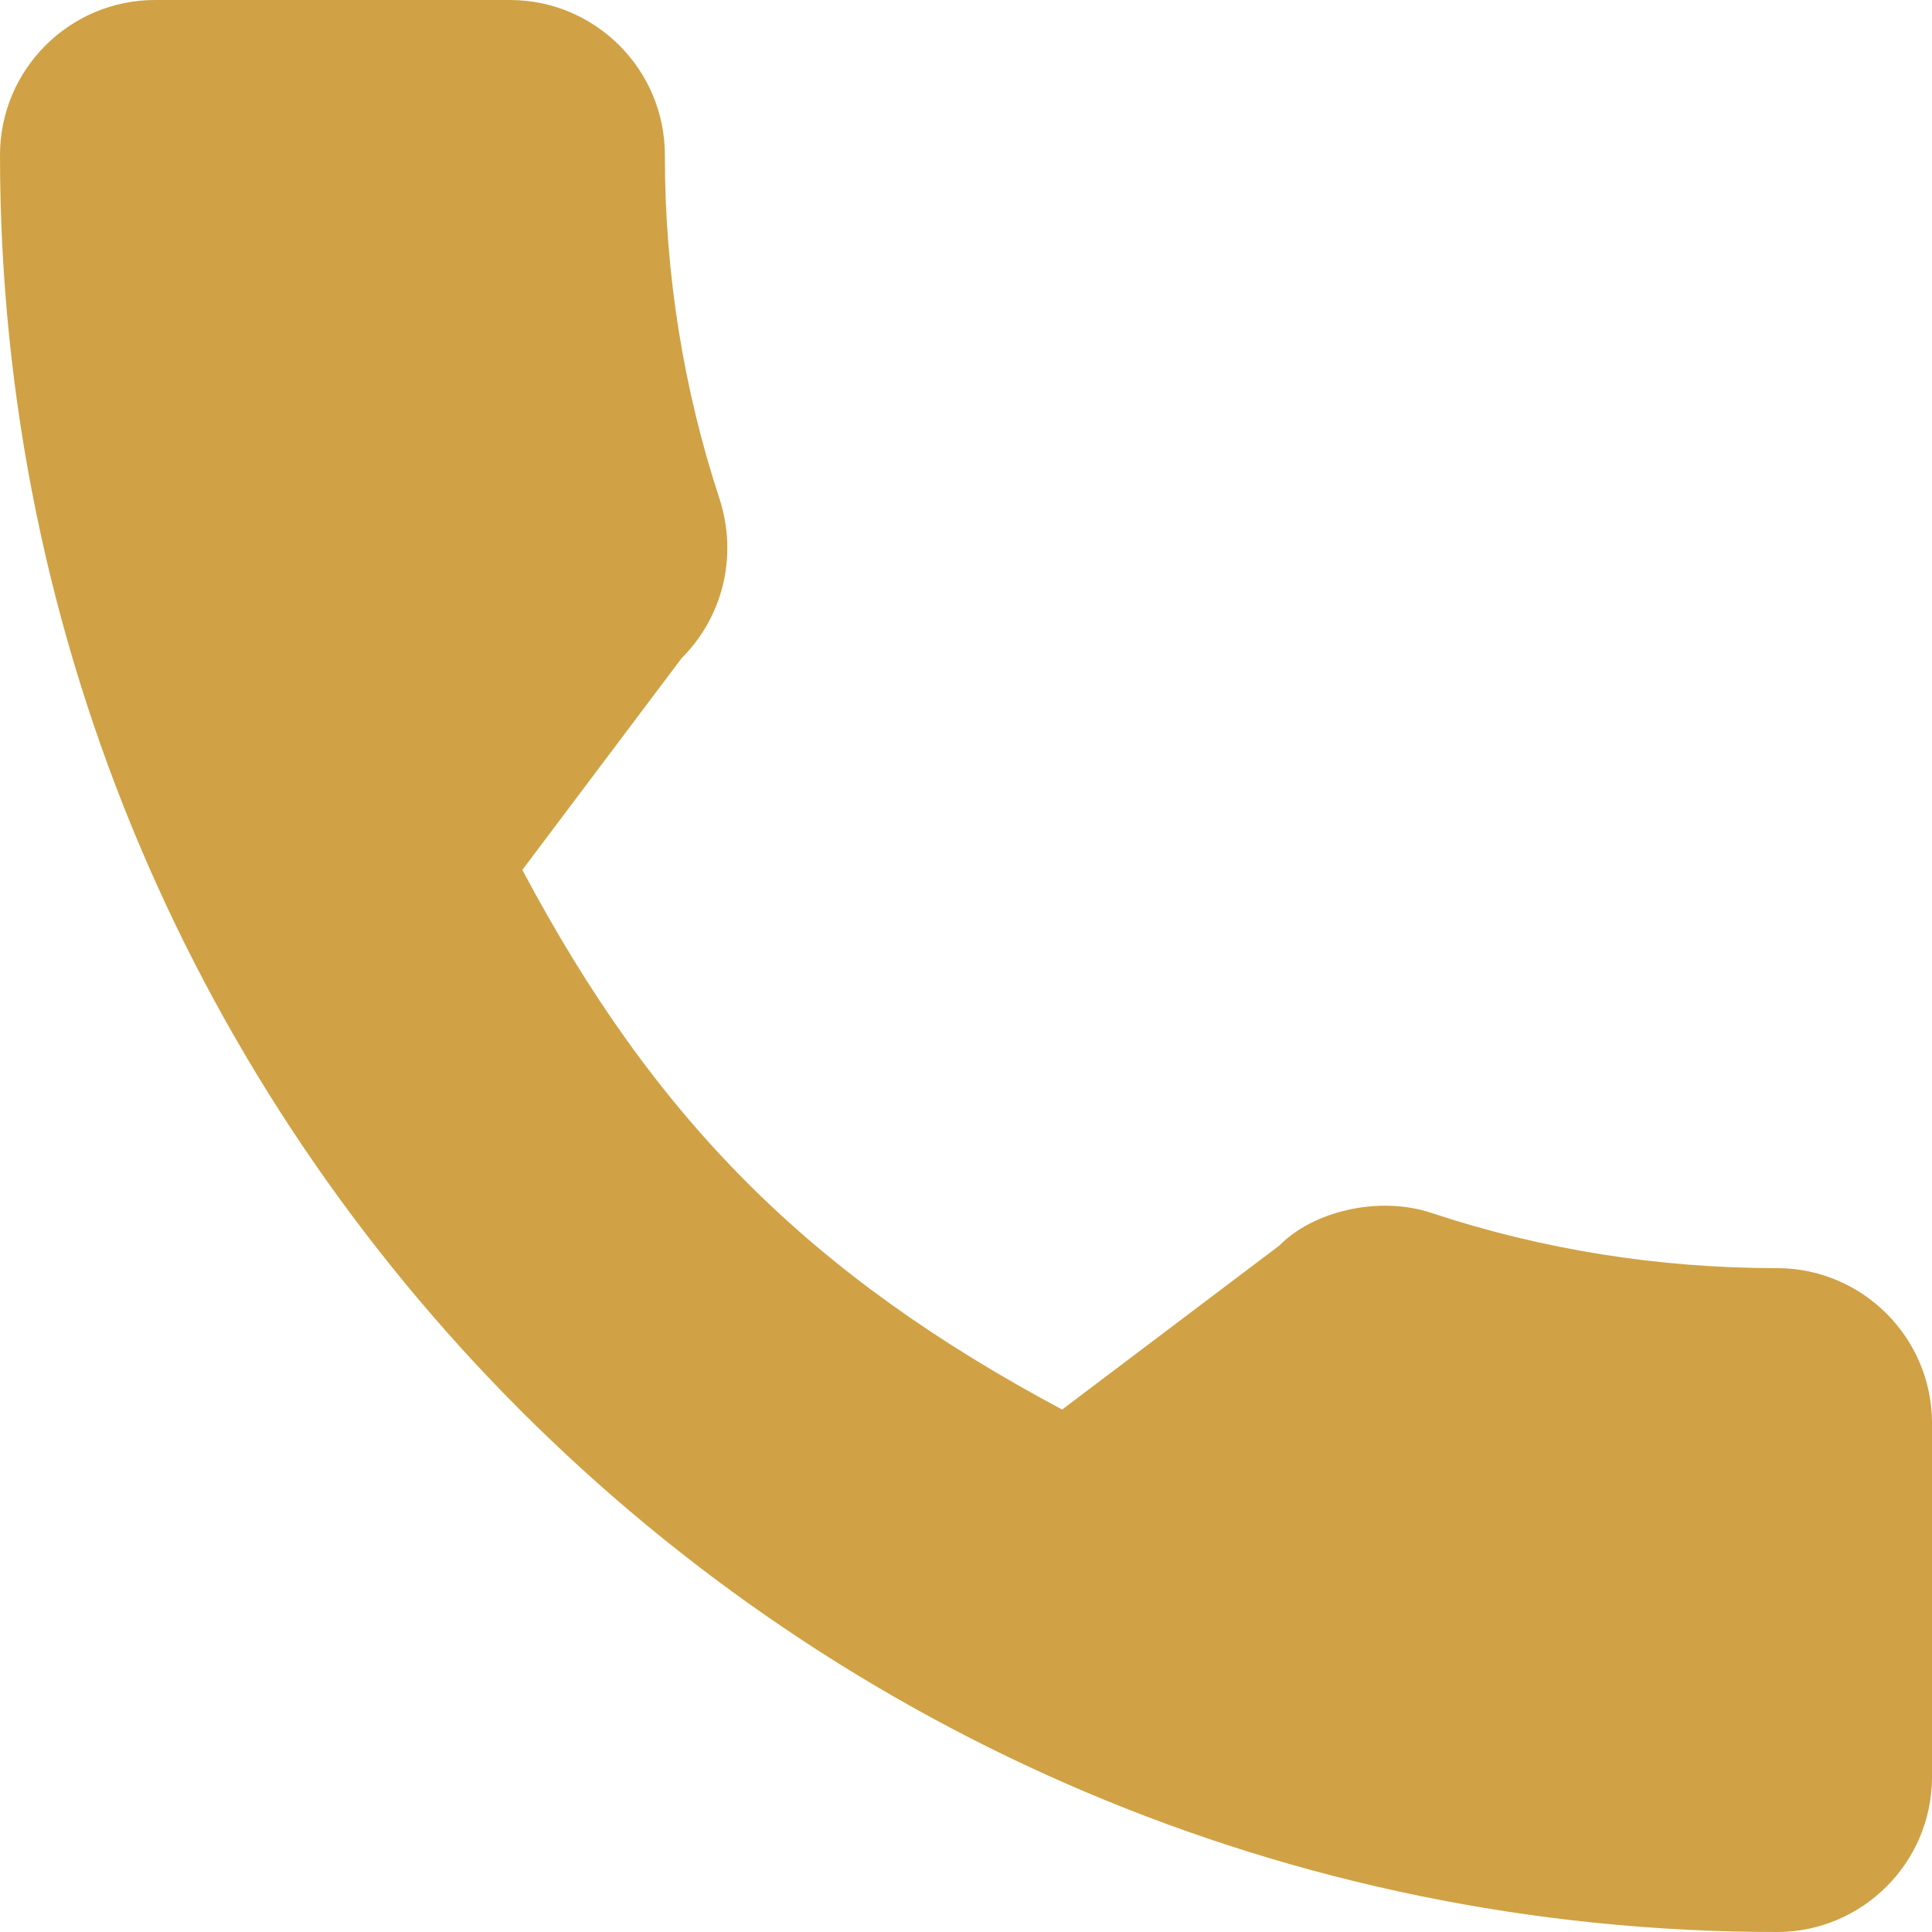
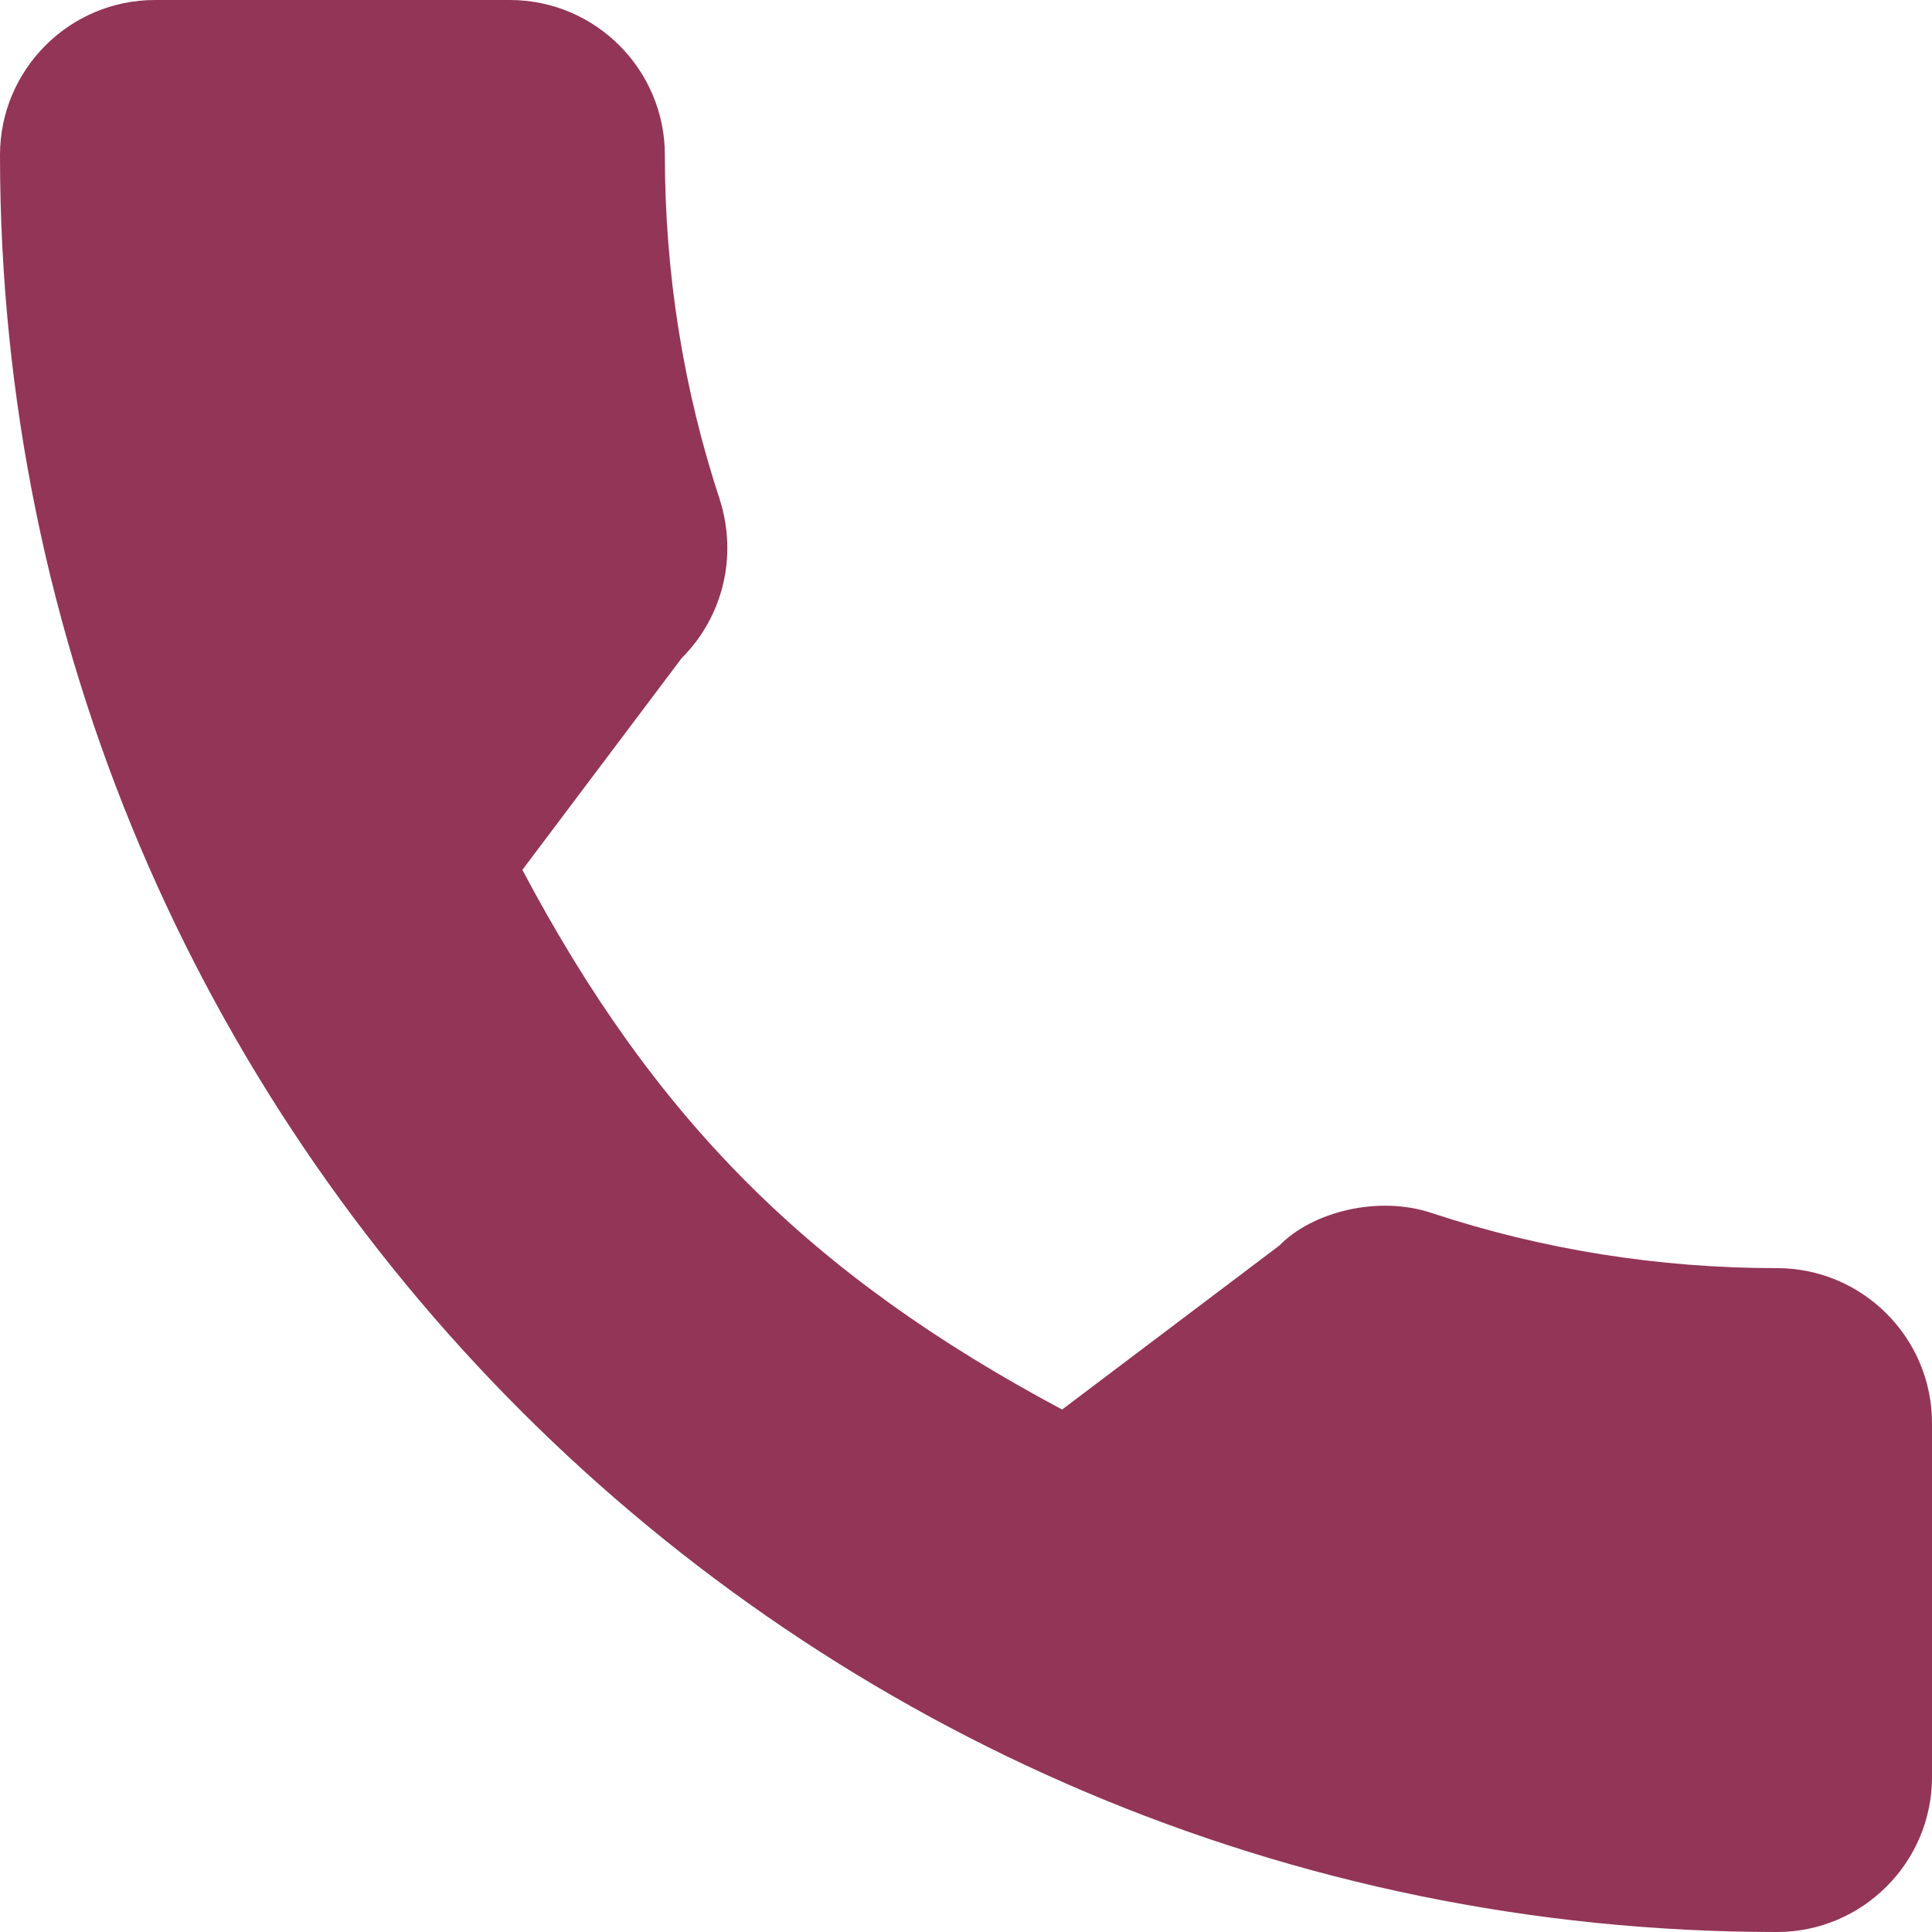
<svg xmlns="http://www.w3.org/2000/svg" version="1.1" id="Capa_1" x="0px" y="0px" viewBox="0 0 384 384" style="enable-background:new 0 0 384 384;" xml:space="preserve">
  <g>
    <g>
-       <path fill="#D0A245" d="M353.188,252.052c-23.51,0-46.594-3.677-68.469-10.906c-10.719-3.656-23.896-0.302-30.438,6.417l-43.177,32.594    c-50.073-26.729-80.917-57.563-107.281-107.26l31.635-42.052c8.219-8.208,11.167-20.198,7.635-31.448    c-7.26-21.99-10.948-45.063-10.948-68.583C132.146,13.823,118.323,0,101.333,0H30.813C13.823,0,0,13.823,0,30.813    C0,225.563,158.438,384,353.188,384c16.99,0,30.813-13.823,30.813-30.813v-70.323C384,265.875,370.177,252.052,353.188,252.052z" />
+       <path fill="#923556" d="M353.188,252.052c-23.51,0-46.594-3.677-68.469-10.906c-10.719-3.656-23.896-0.302-30.438,6.417l-43.177,32.594    c-50.073-26.729-80.917-57.563-107.281-107.26l31.635-42.052c8.219-8.208,11.167-20.198,7.635-31.448    c-7.26-21.99-10.948-45.063-10.948-68.583C132.146,13.823,118.323,0,101.333,0H30.813C13.823,0,0,13.823,0,30.813    C0,225.563,158.438,384,353.188,384c16.99,0,30.813-13.823,30.813-30.813v-70.323C384,265.875,370.177,252.052,353.188,252.052z" />
    </g>
  </g>
  <g>
</g>
  <g>
</g>
  <g>
</g>
  <g>
</g>
  <g>
</g>
  <g>
</g>
  <g>
</g>
  <g>
</g>
  <g>
</g>
  <g>
</g>
  <g>
</g>
  <g>
</g>
  <g>
</g>
  <g>
</g>
  <g>
</g>
</svg>
